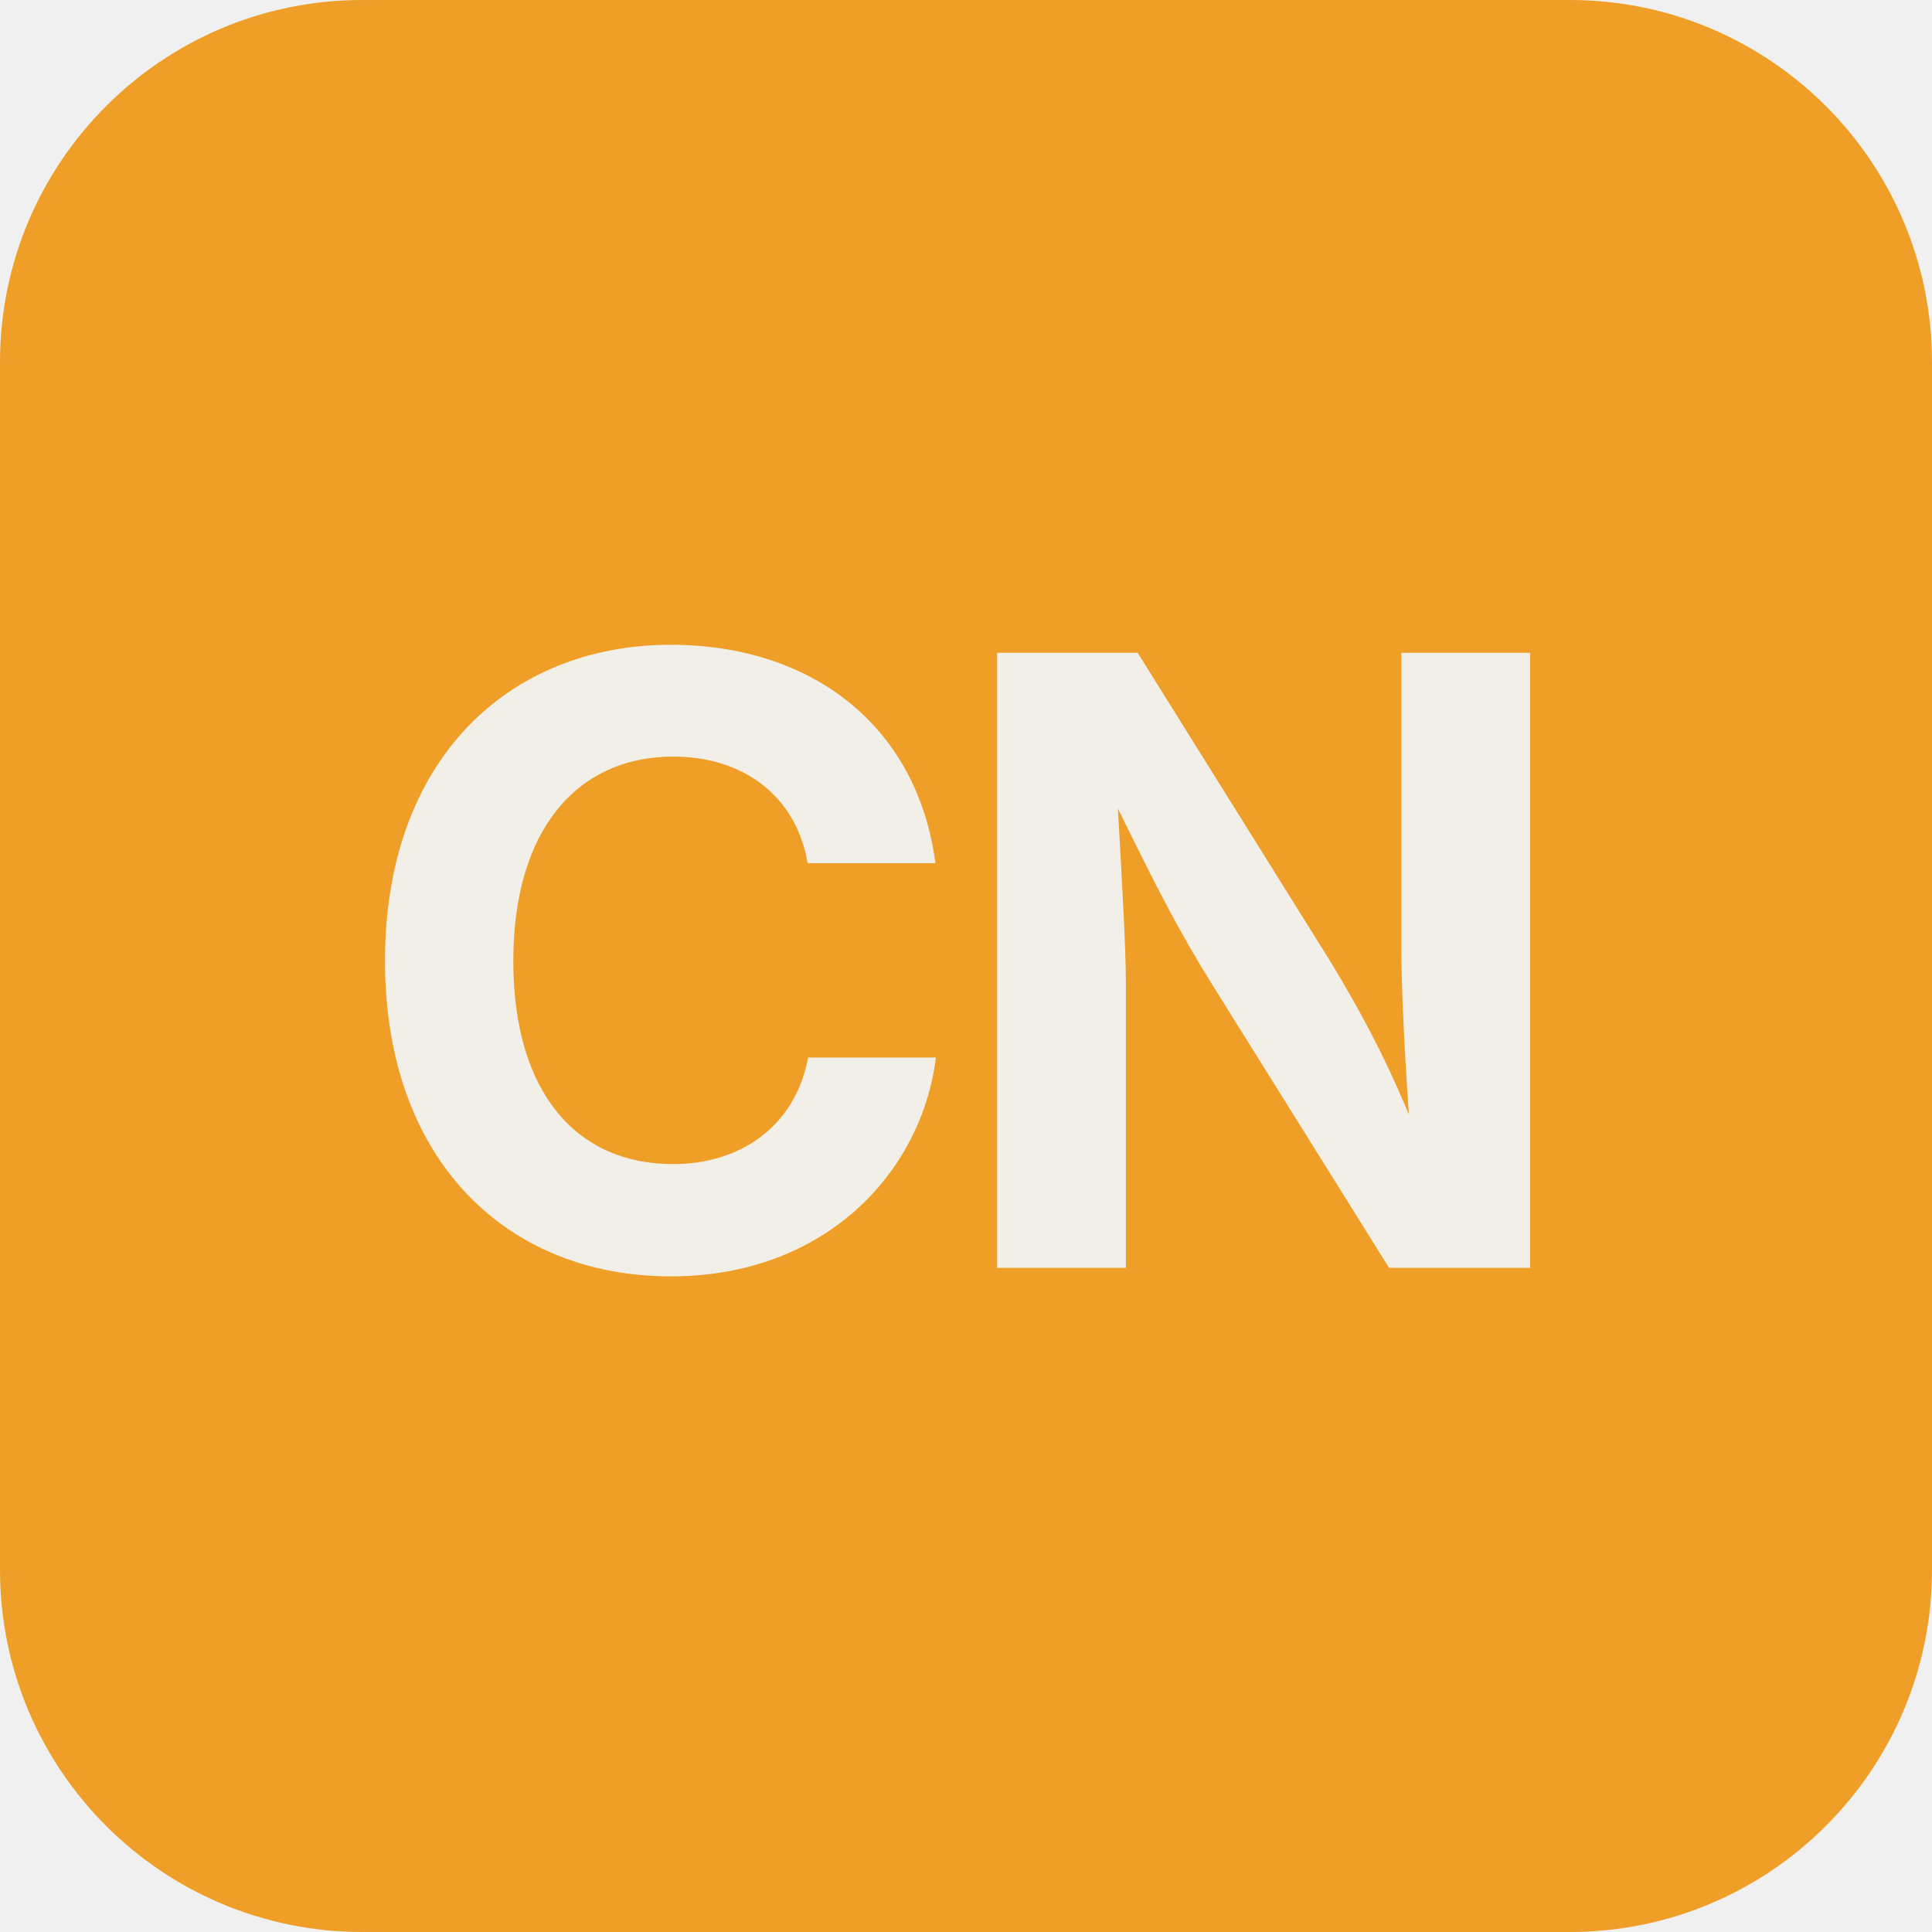
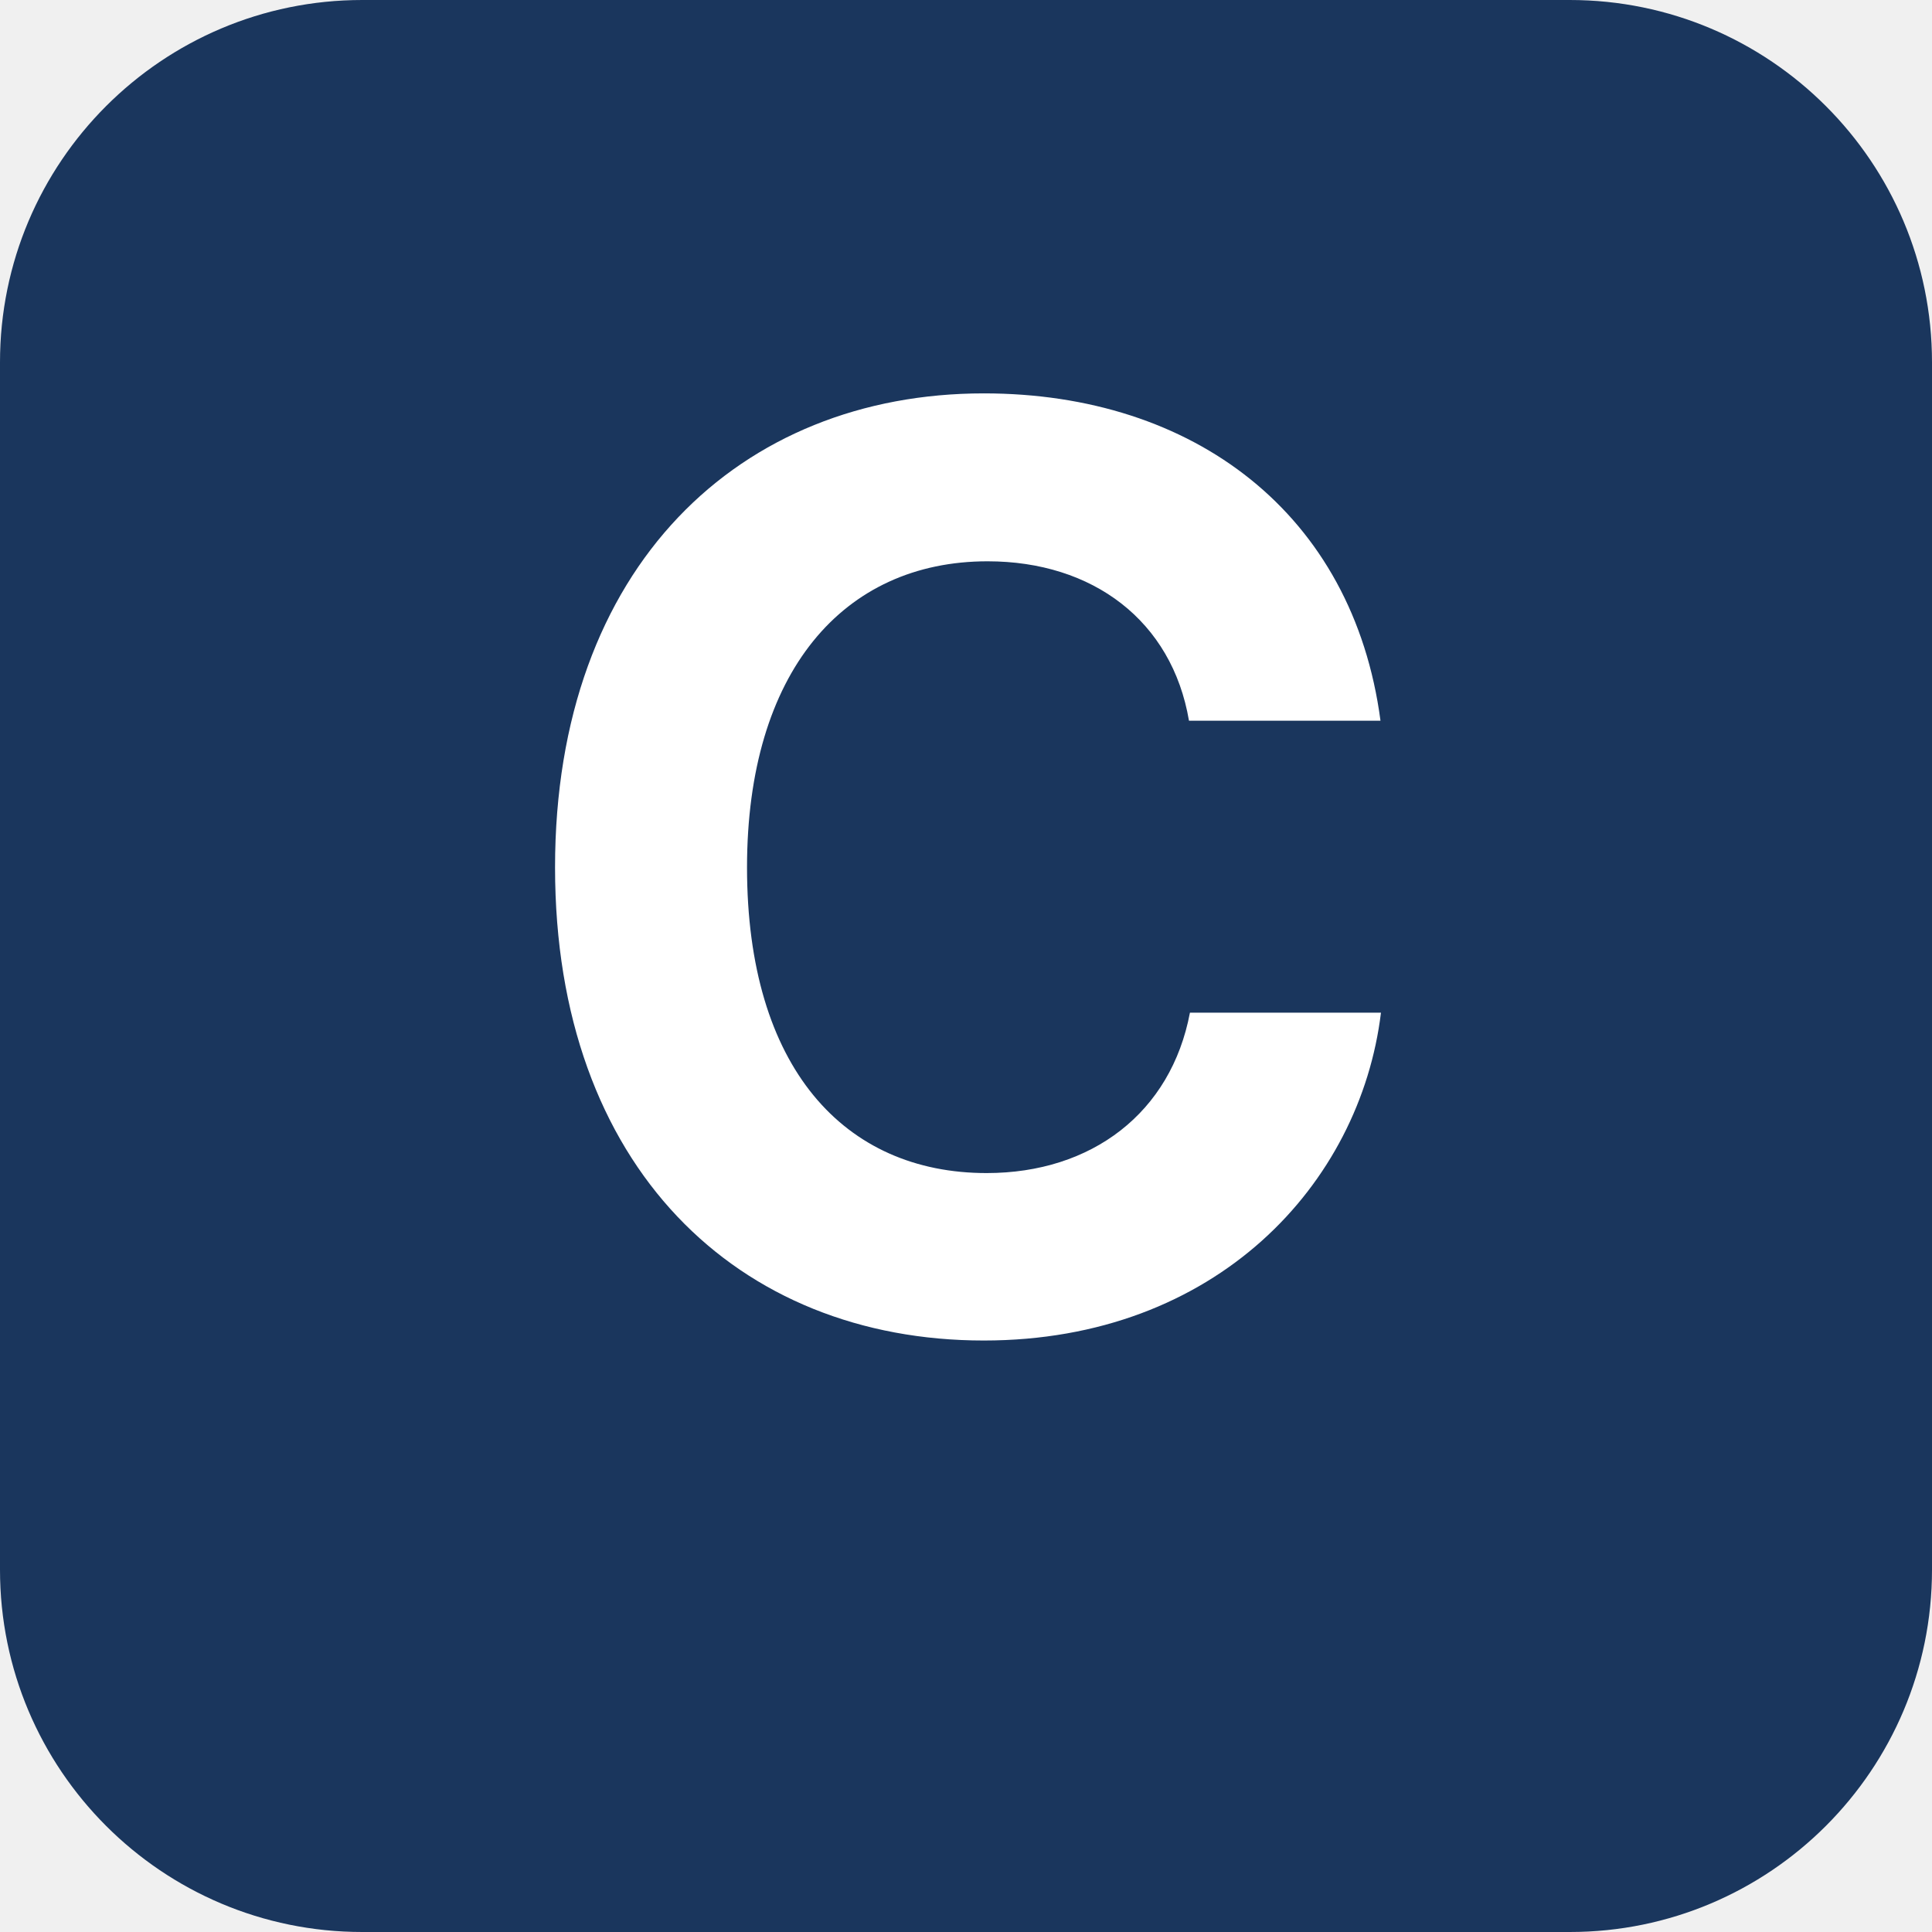
<svg xmlns="http://www.w3.org/2000/svg" viewBox="0 0 64 64">
-   <rect width="64" height="64" rx="12" fill="#EF9F27" />
-   <text x="32" y="42" text-anchor="middle" font-family="Inter, system-ui, -apple-system, sans-serif" font-weight="700" font-size="28" fill="#F1EFE8" letter-spacing="-1">CN</text>
+   <rect width="64" height="64" rx="12" fill="#1A365D" />
+   <text x="32" y="44" text-anchor="middle" font-family="Archivo, Inter, system-ui, -apple-system, sans-serif" font-weight="700" font-size="42" fill="#FFFFFF" letter-spacing="-1">C</text>
</svg>
